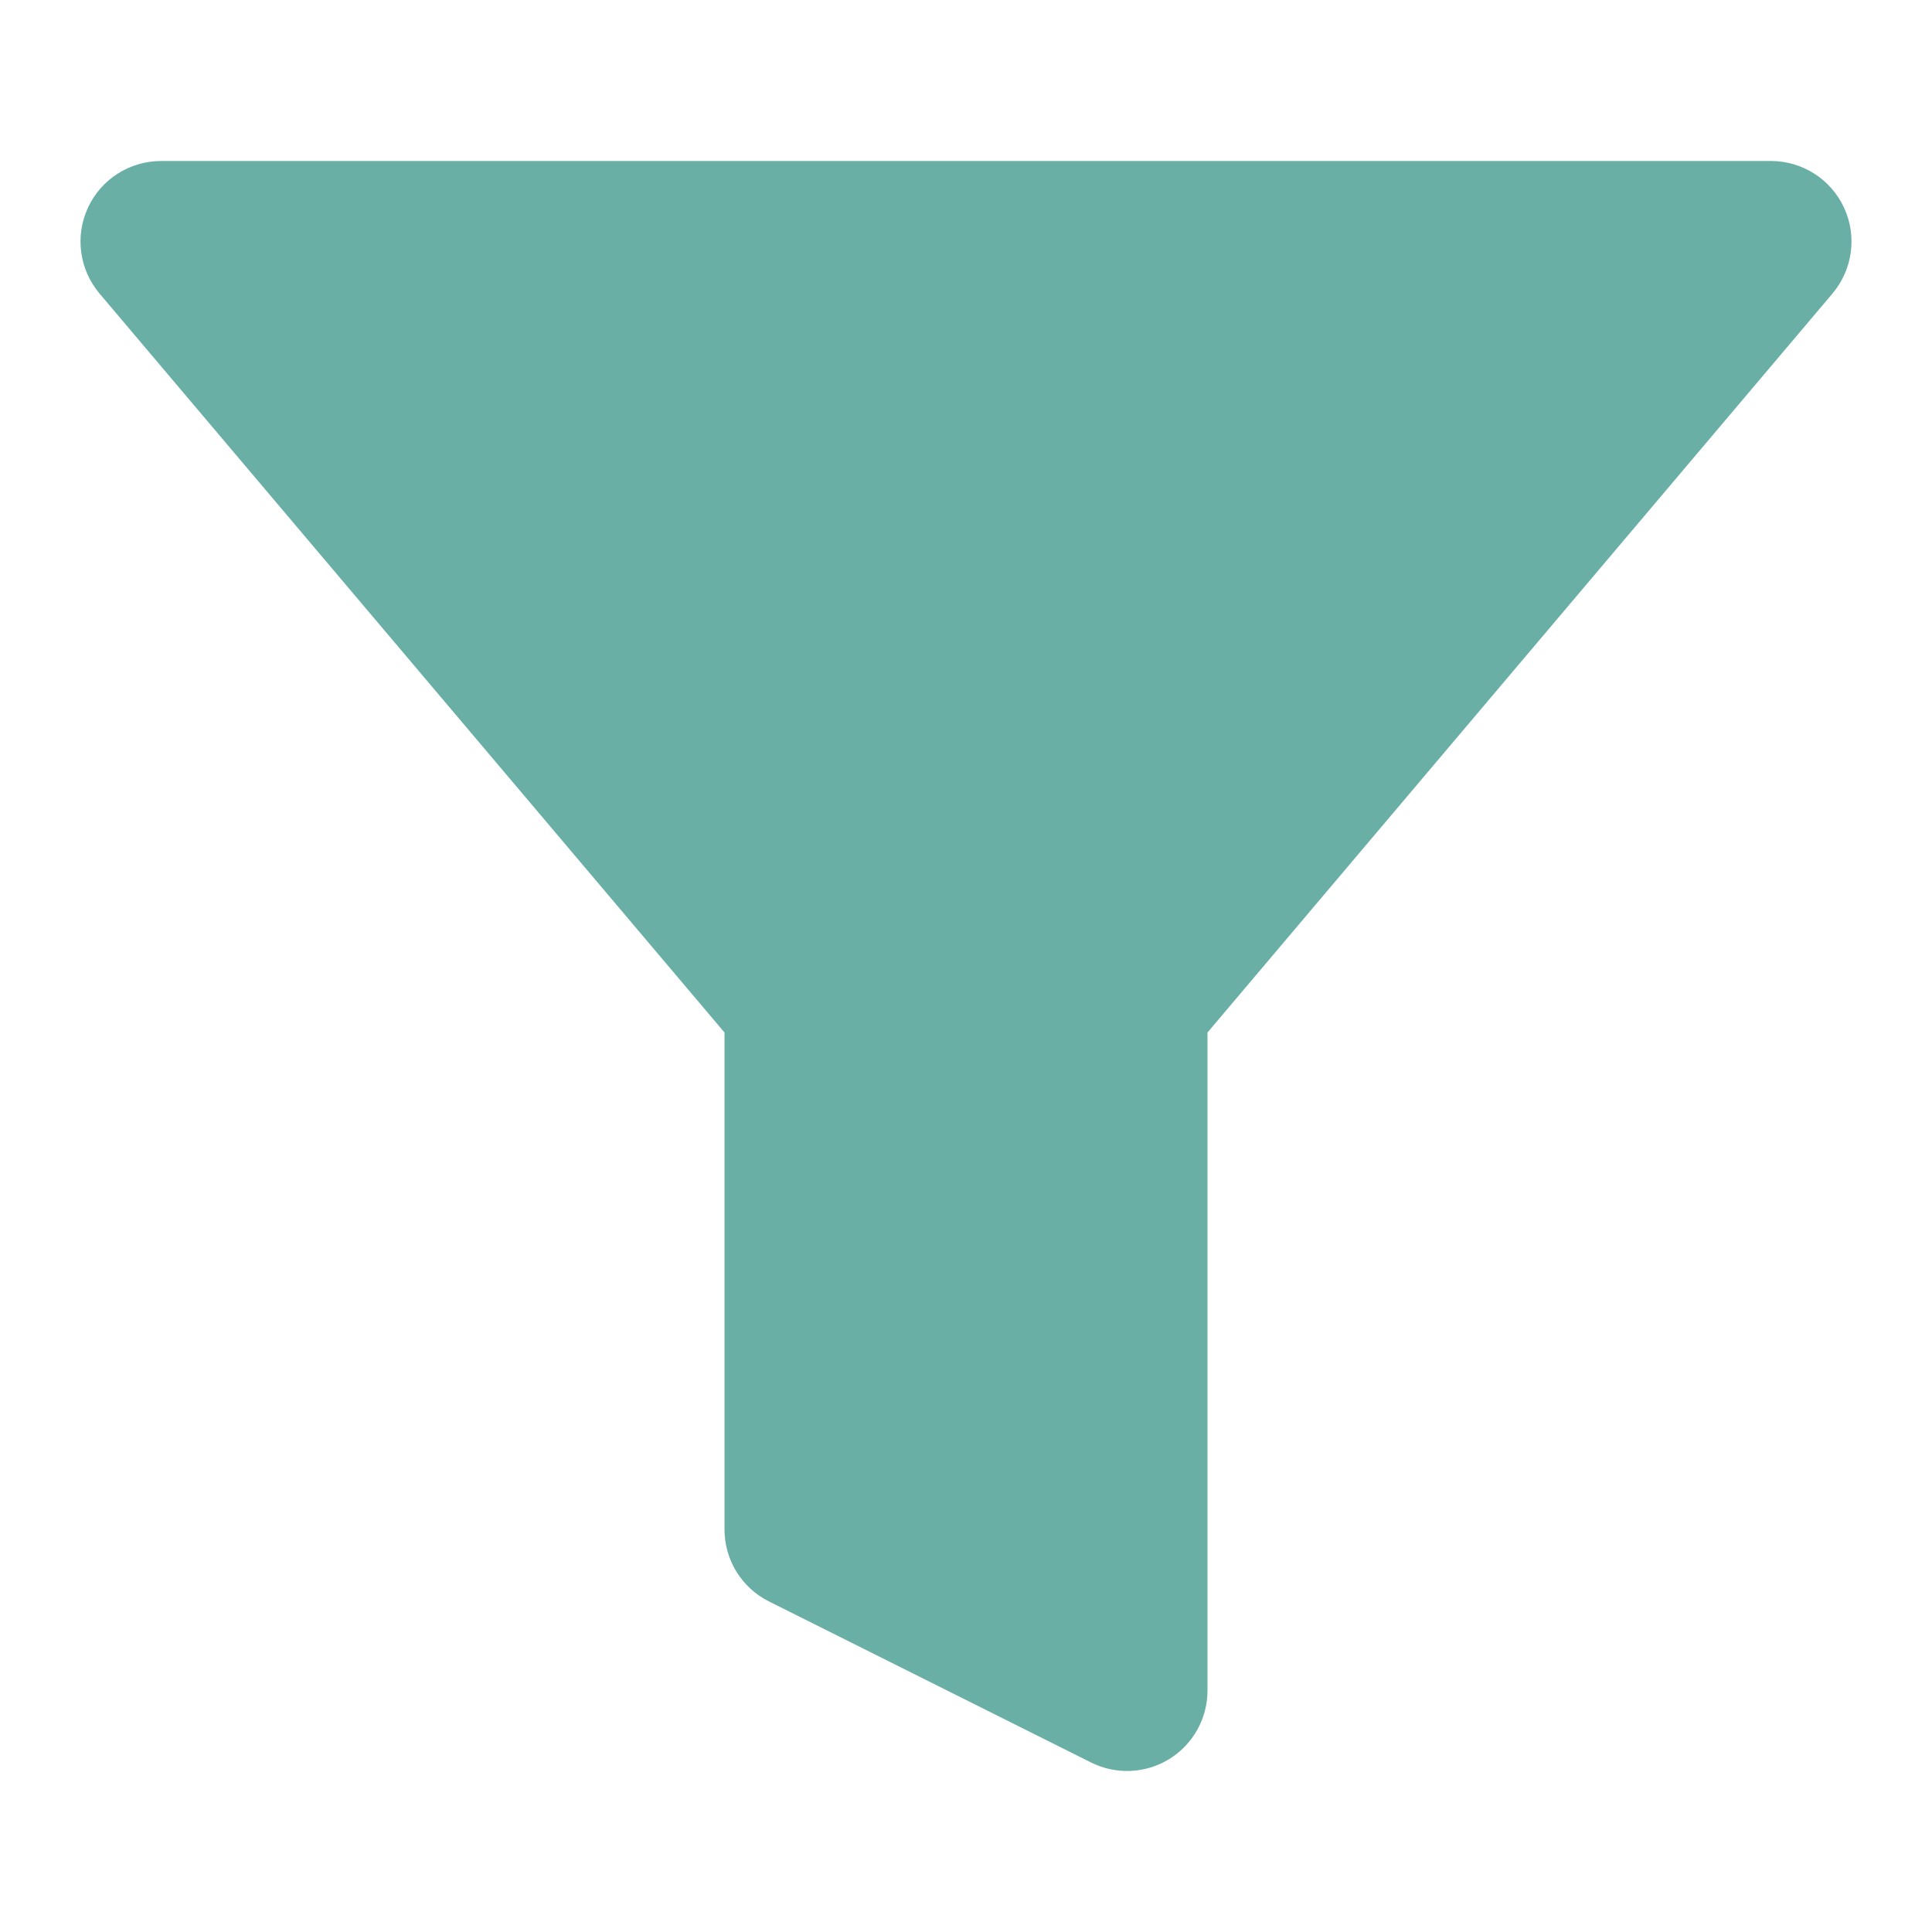
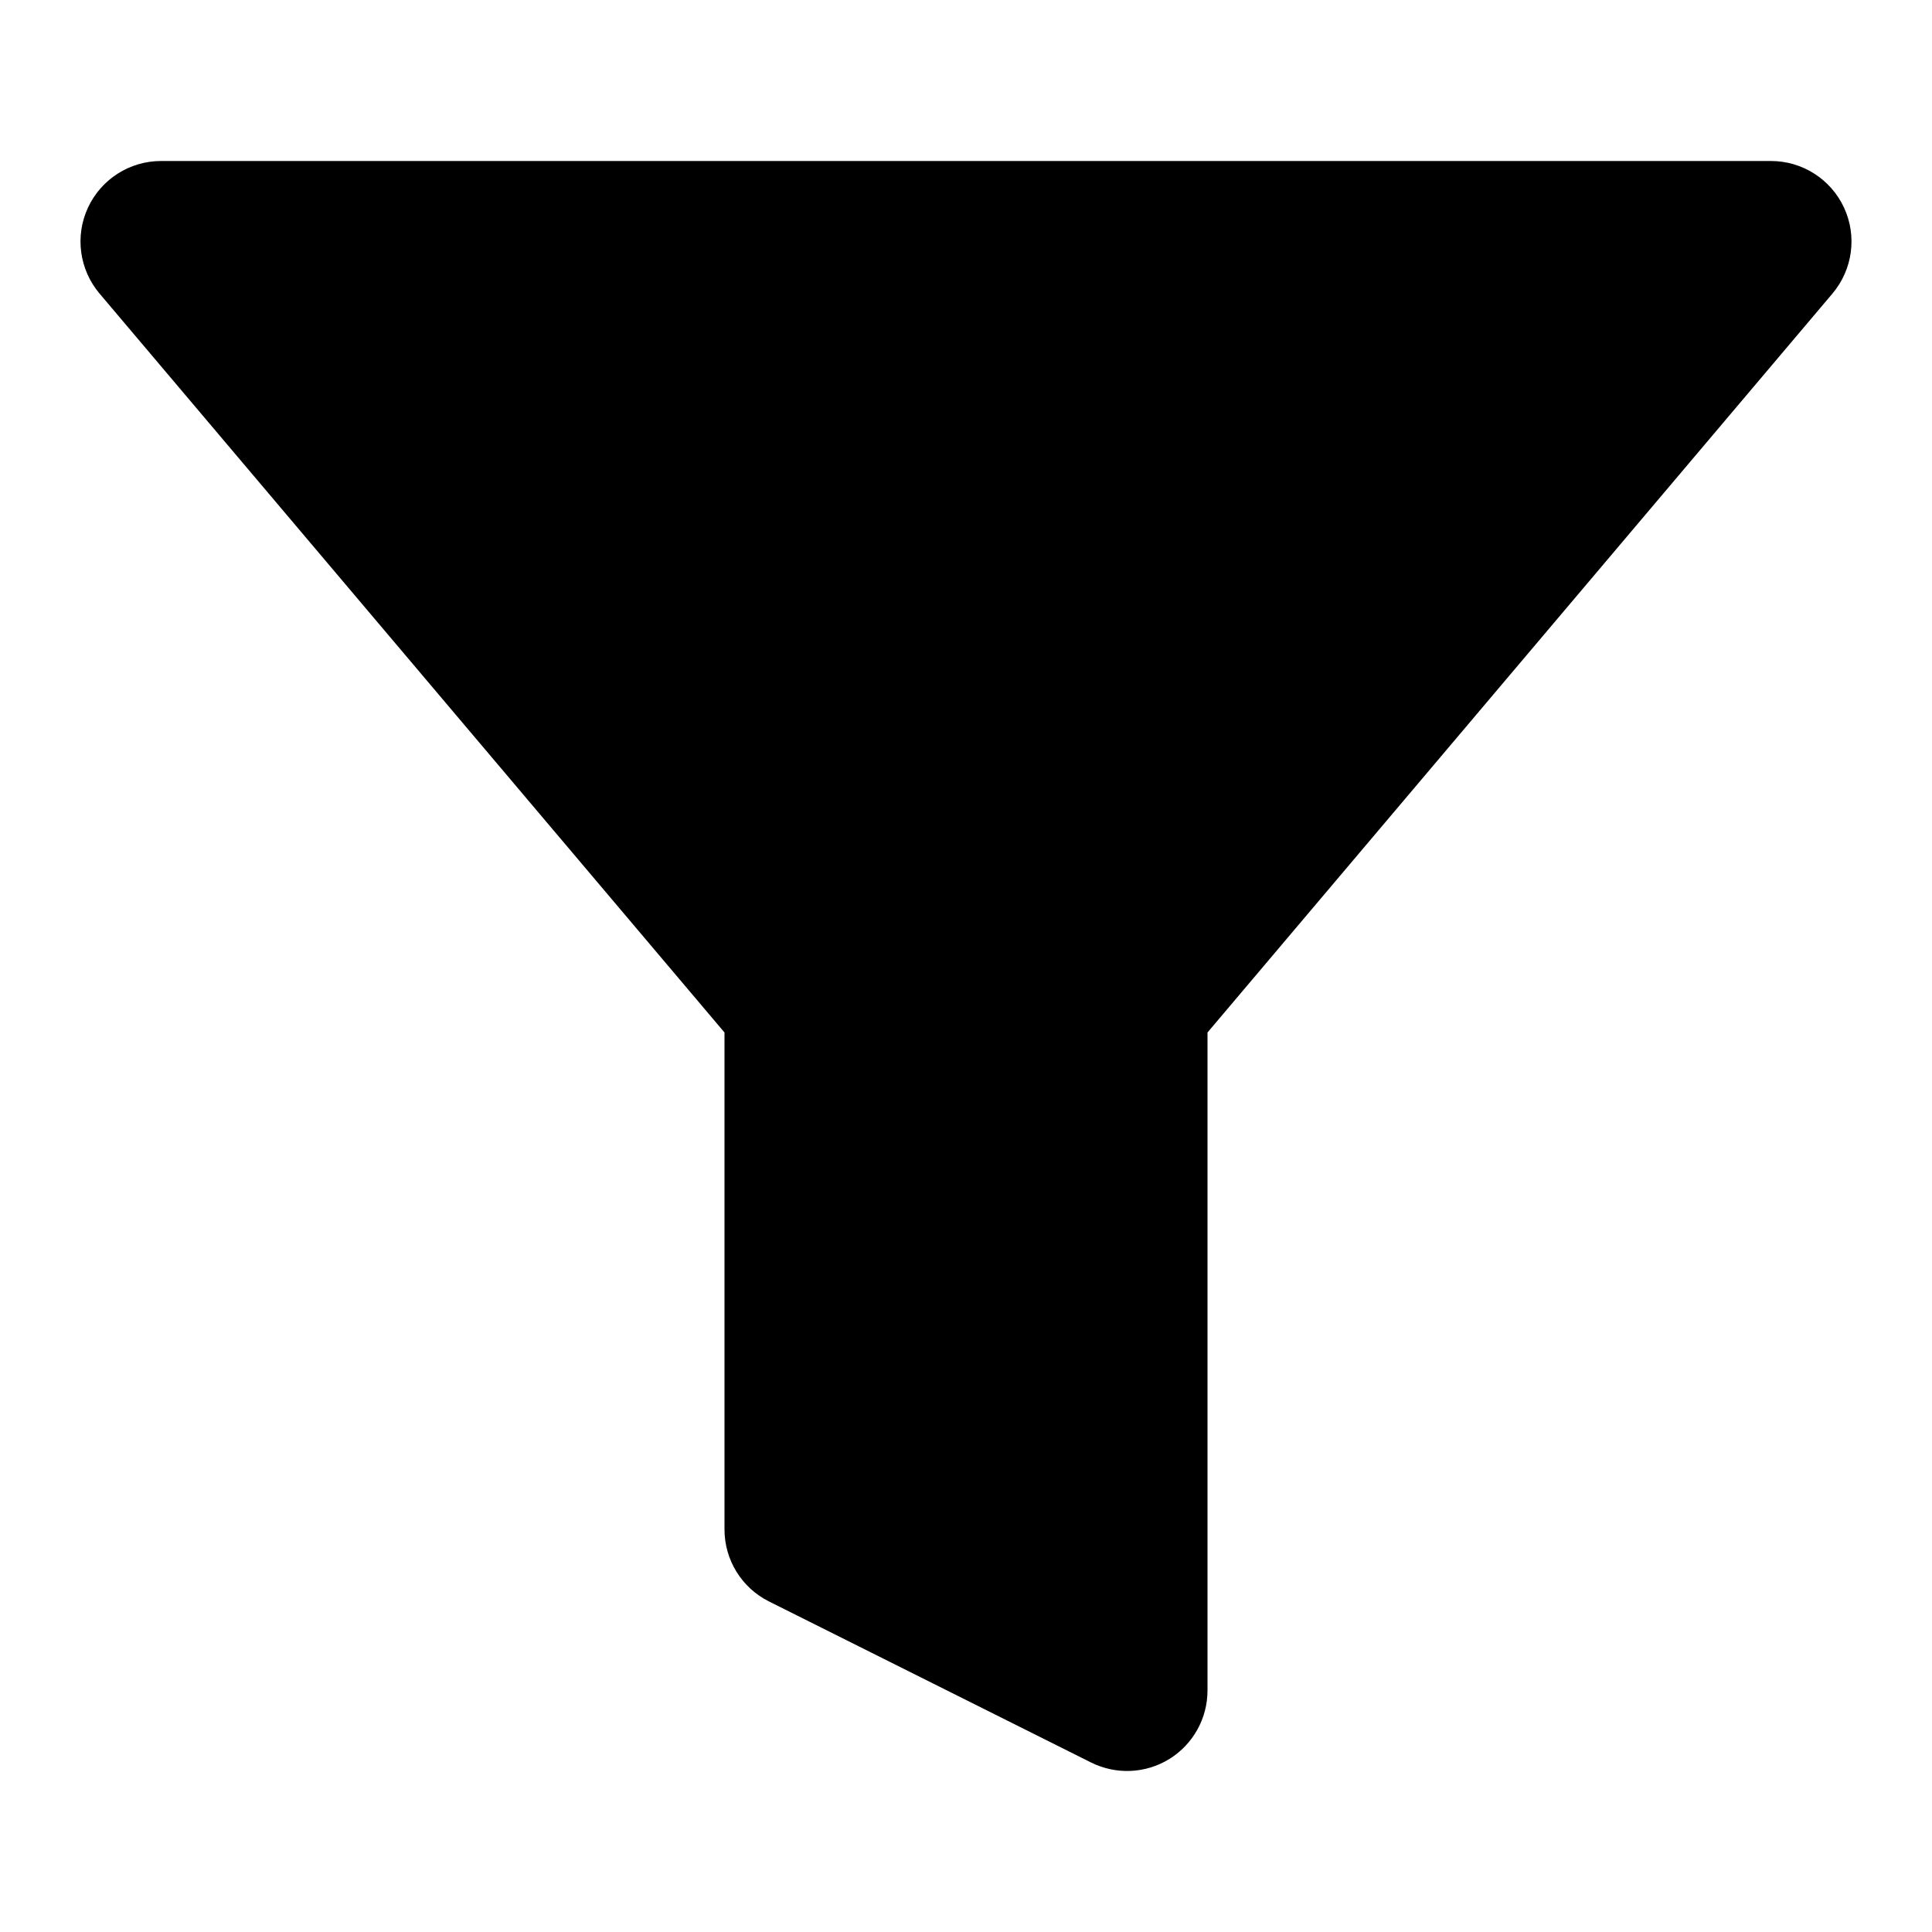
<svg xmlns="http://www.w3.org/2000/svg" width="current" height="current" viewBox="0 0 24 24" fill="current">
-   <path fill-rule="evenodd" clip-rule="evenodd" d="M1.093 2.579C1.257 2.226 1.611 2 2 2H22C22.389 2 22.743 2.226 22.907 2.579C23.071 2.932 23.015 3.348 22.764 3.646L15 12.826V21C15 21.347 14.821 21.668 14.526 21.851C14.231 22.033 13.863 22.049 13.553 21.894L9.553 19.894C9.214 19.725 9 19.379 9 19V12.826L1.236 3.646C0.985 3.348 0.929 2.932 1.093 2.579Z" fill="#69AFA5" />
+   <path fill-rule="evenodd" clip-rule="evenodd" d="M1.093 2.579C1.257 2.226 1.611 2 2 2H22C22.389 2 22.743 2.226 22.907 2.579C23.071 2.932 23.015 3.348 22.764 3.646L15 12.826V21C15 21.347 14.821 21.668 14.526 21.851C14.231 22.033 13.863 22.049 13.553 21.894L9.553 19.894C9.214 19.725 9 19.379 9 19V12.826L1.236 3.646C0.985 3.348 0.929 2.932 1.093 2.579Z" fill="current" />
</svg>
